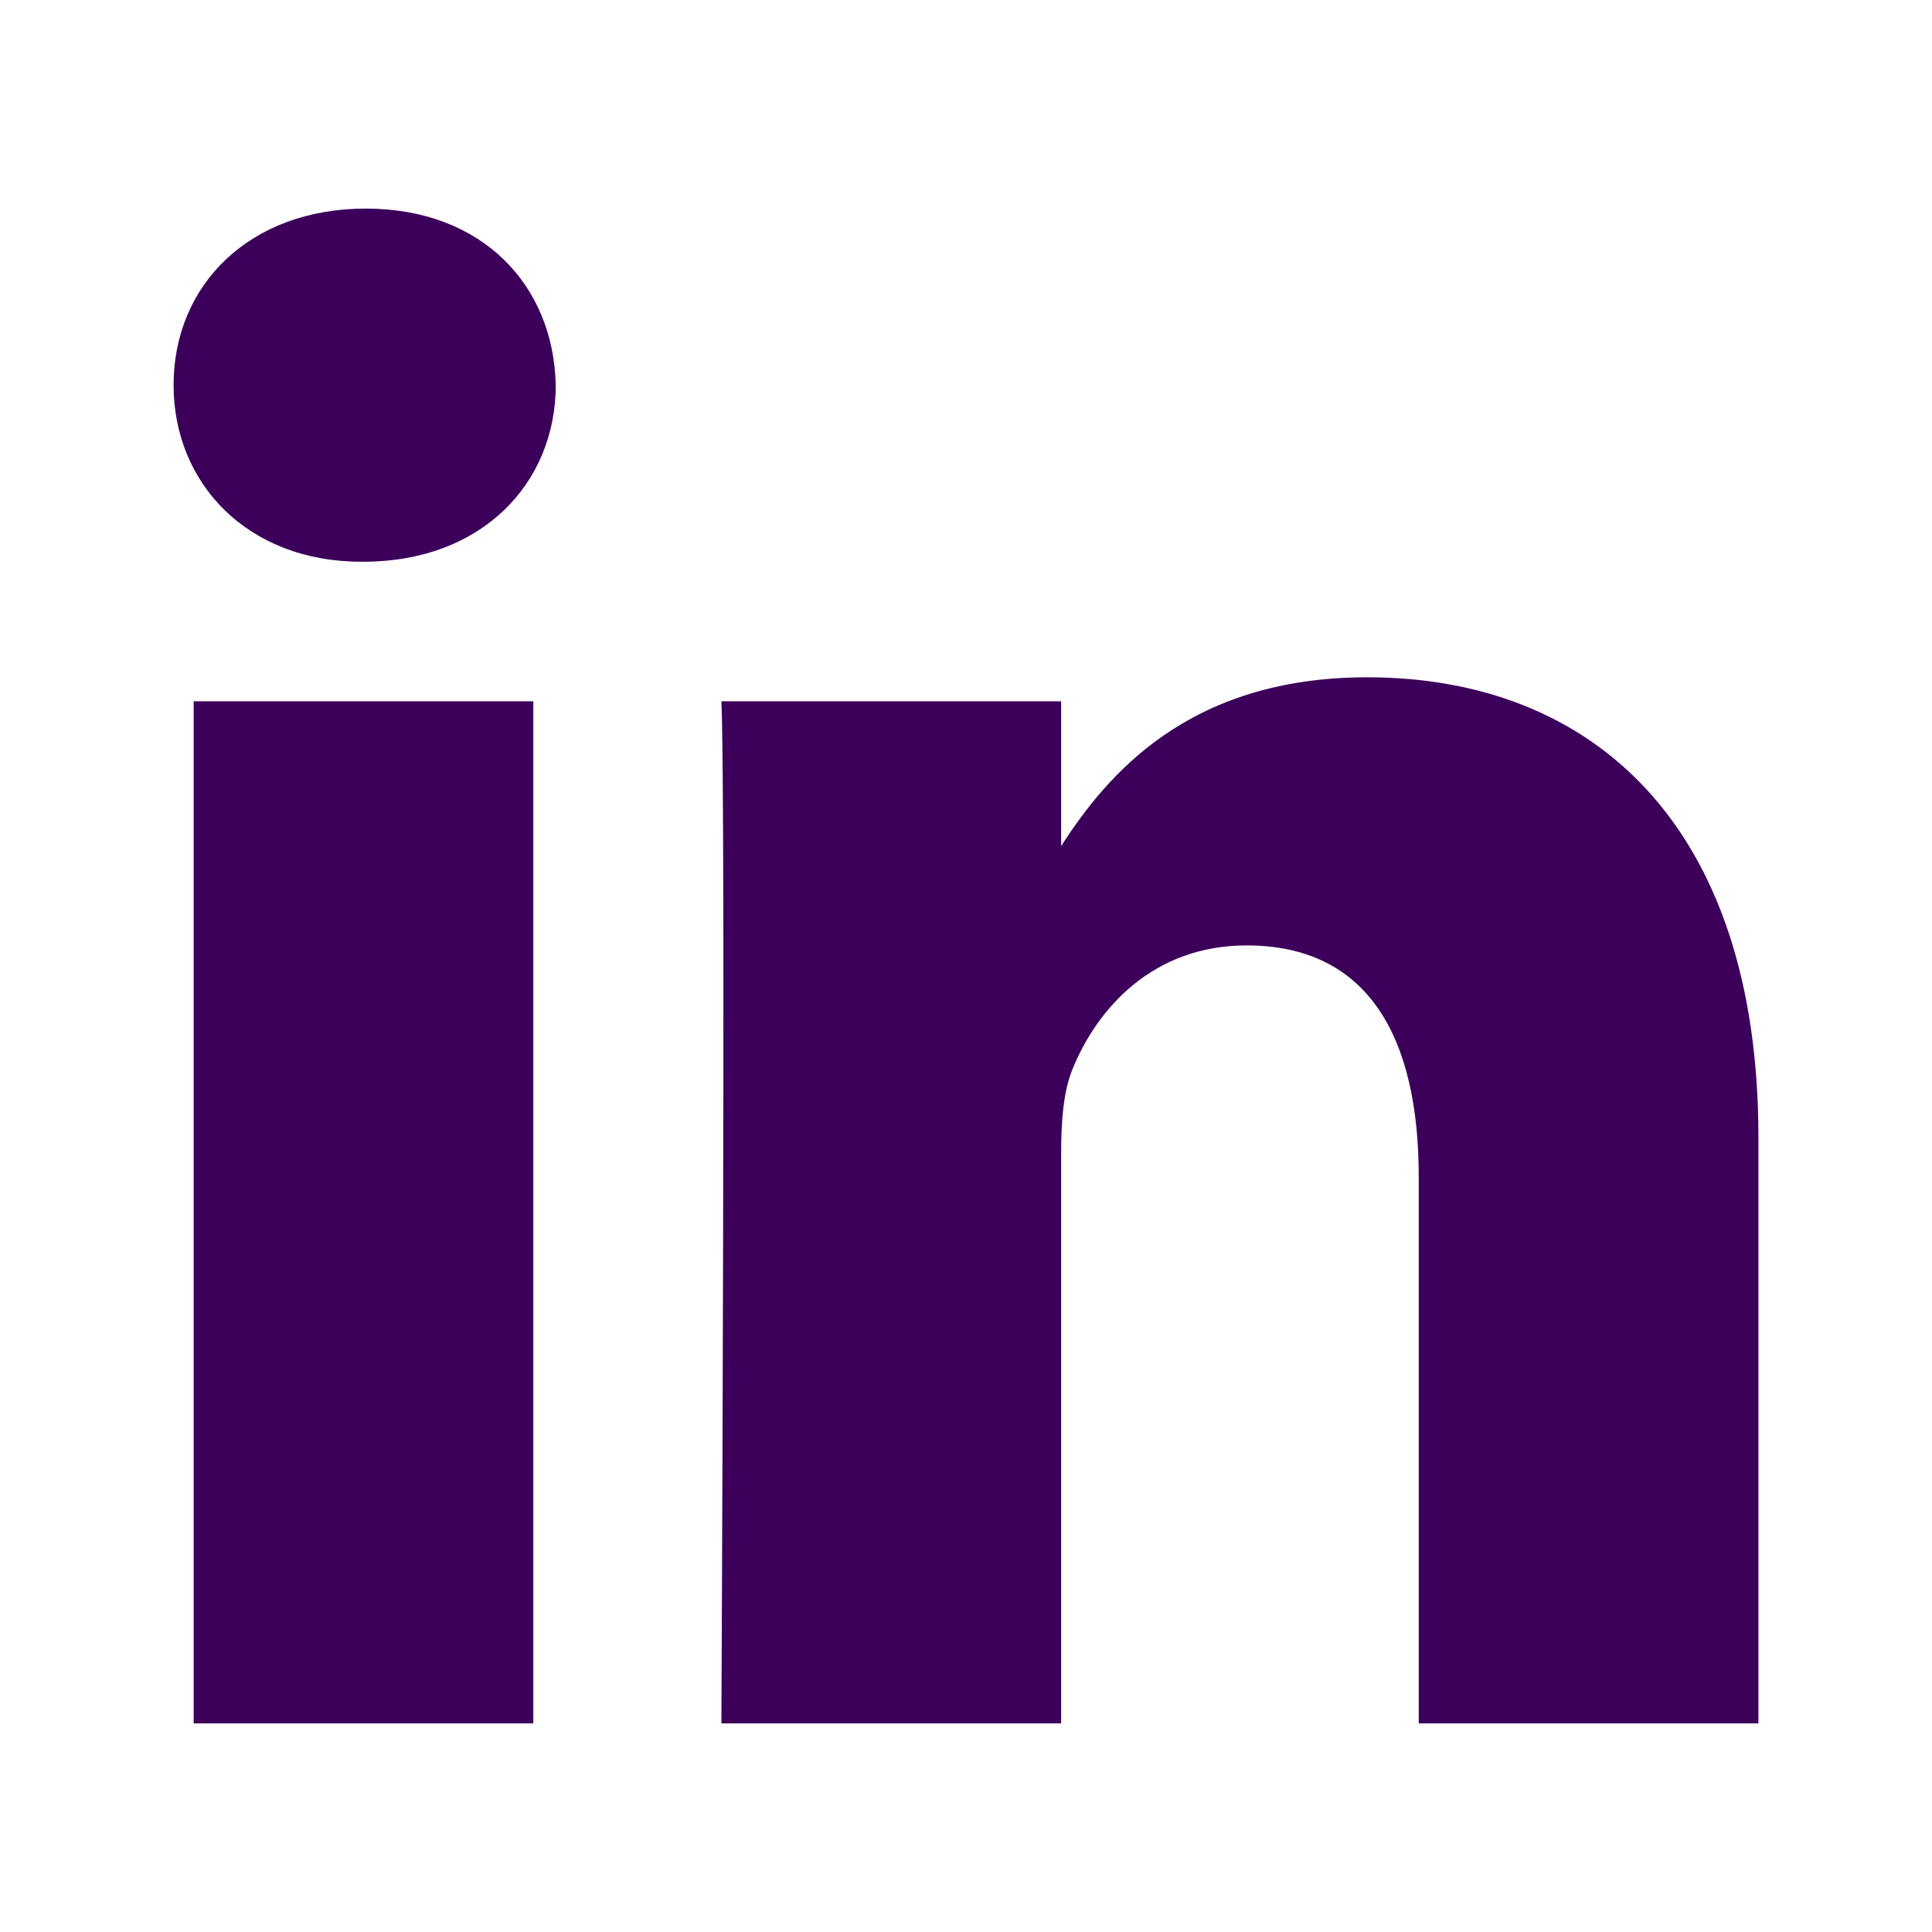
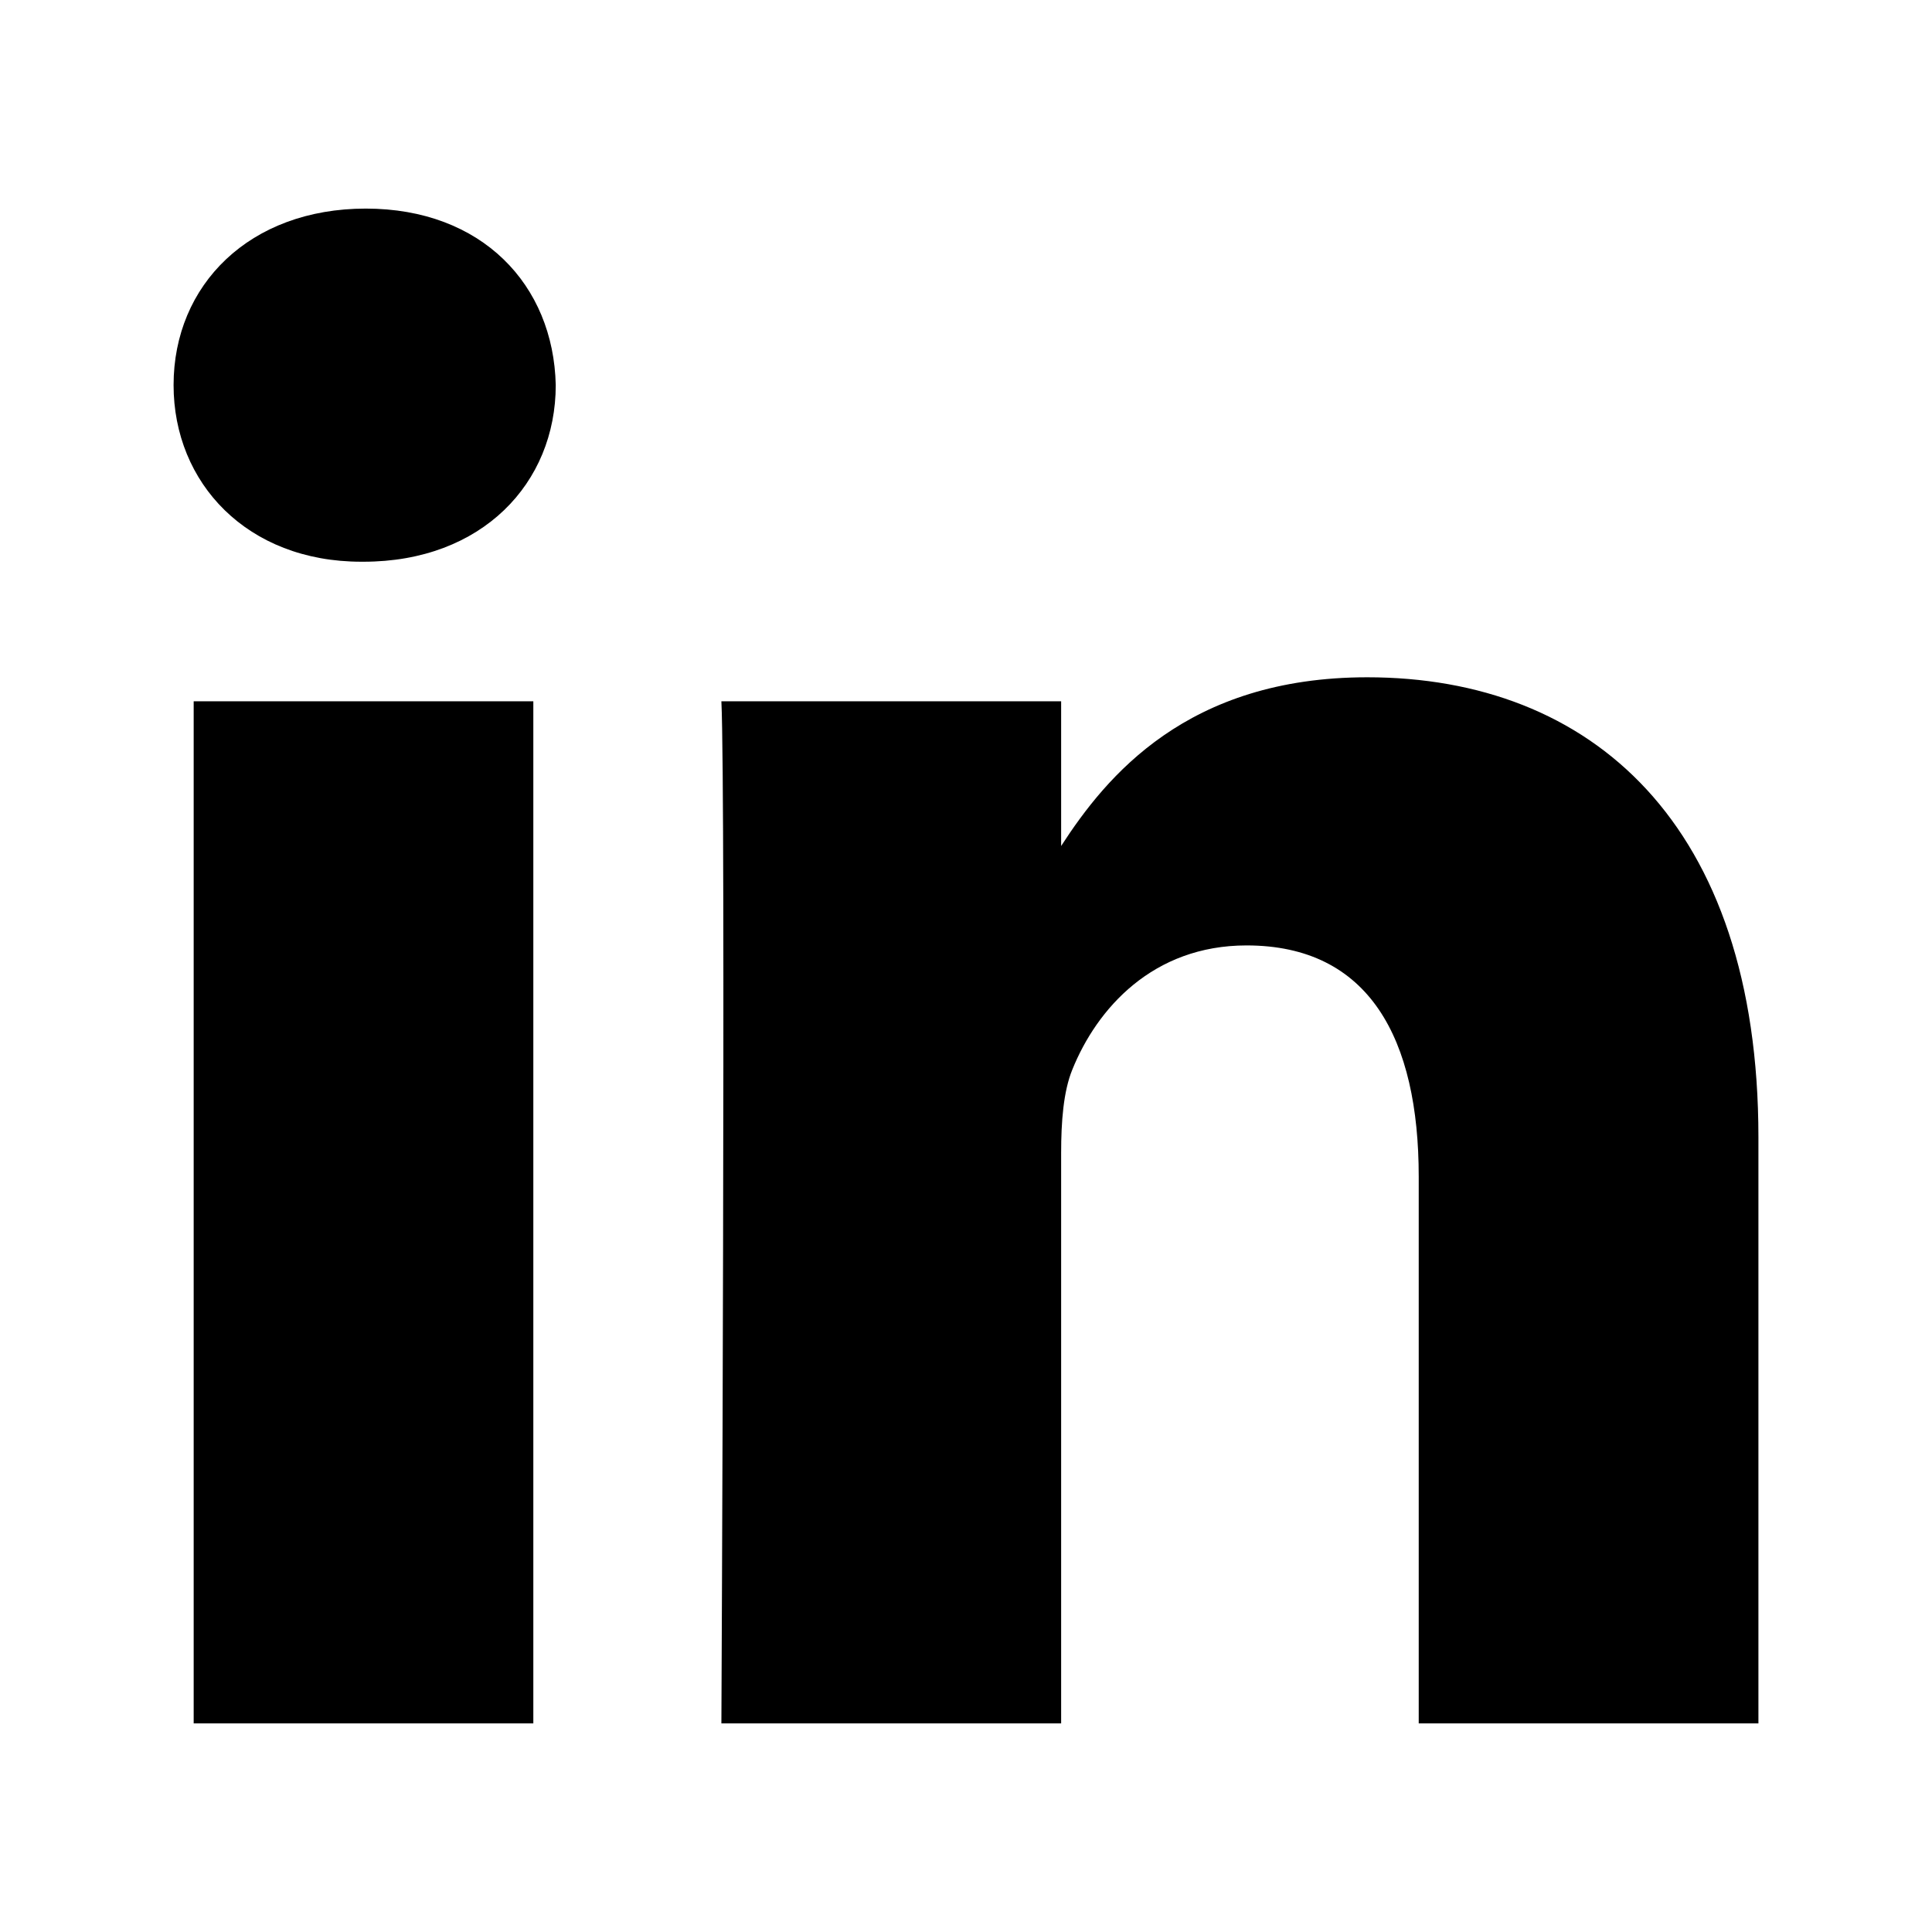
<svg xmlns="http://www.w3.org/2000/svg" height="512" width="512">
-   <path fill="#3c005b" d="M51.326 185.85h90.011v270.872H51.326V185.85zM96.934 55.278C66.127 55.278 46 75.503 46 102.049c0 26 19.538 46.813 49.756 46.813h.574c31.396 0 50.948-20.814 50.948-46.813-.589-26.546-19.551-46.771-50.344-46.771zm265.405 124.209c-47.779 0-69.184 26.28-81.125 44.71V185.85h-90.038c1.192 25.411 0 270.872 0 270.872h90.038V305.448c0-8.102.589-16.174 2.958-21.978 6.519-16.174 21.333-32.923 46.182-32.923 32.602 0 45.622 24.851 45.622 61.248v144.926H466V301.398c0-83.199-44.402-121.911-103.661-121.911z" />
+   <path fill="#000" d="M51.326 185.85h90.011v270.872H51.326V185.85zM96.934 55.278C66.127 55.278 46 75.503 46 102.049c0 26 19.538 46.813 49.756 46.813h.574c31.396 0 50.948-20.814 50.948-46.813-.589-26.546-19.551-46.771-50.344-46.771zm265.405 124.209c-47.779 0-69.184 26.28-81.125 44.71V185.85h-90.038c1.192 25.411 0 270.872 0 270.872h90.038V305.448c0-8.102.589-16.174 2.958-21.978 6.519-16.174 21.333-32.923 46.182-32.923 32.602 0 45.622 24.851 45.622 61.248v144.926H466V301.398c0-83.199-44.402-121.911-103.661-121.911z" />
</svg>
